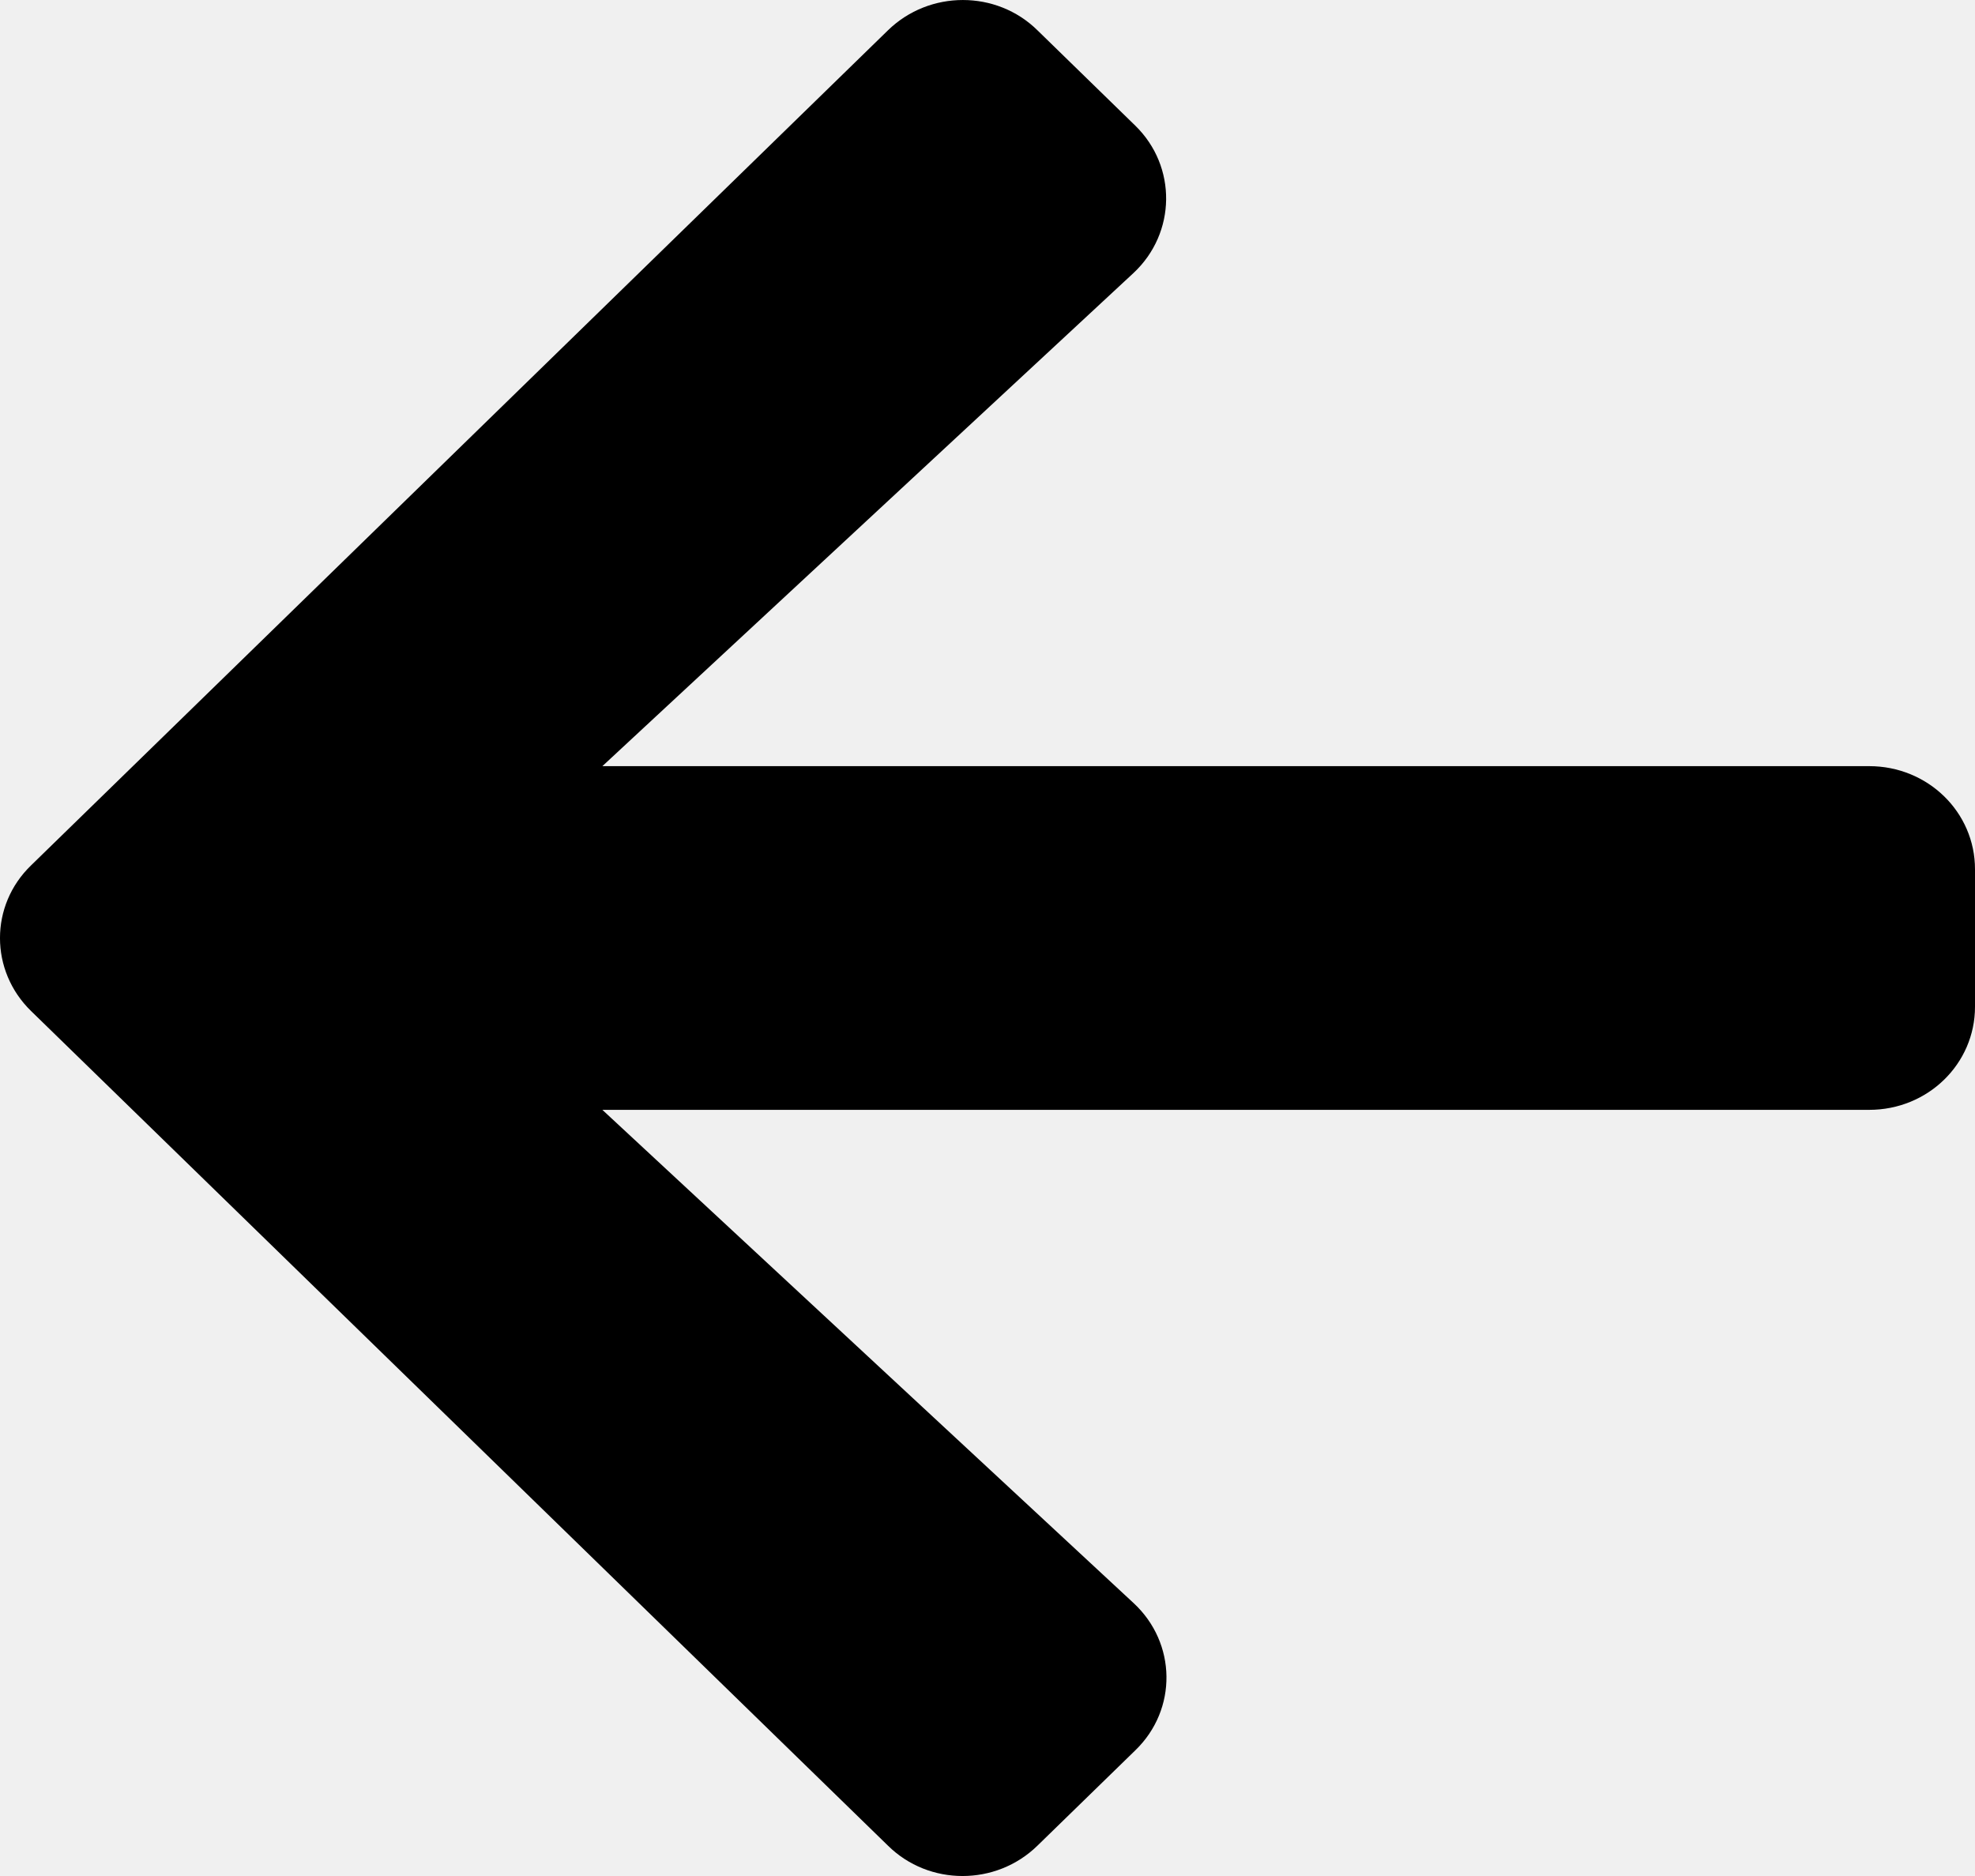
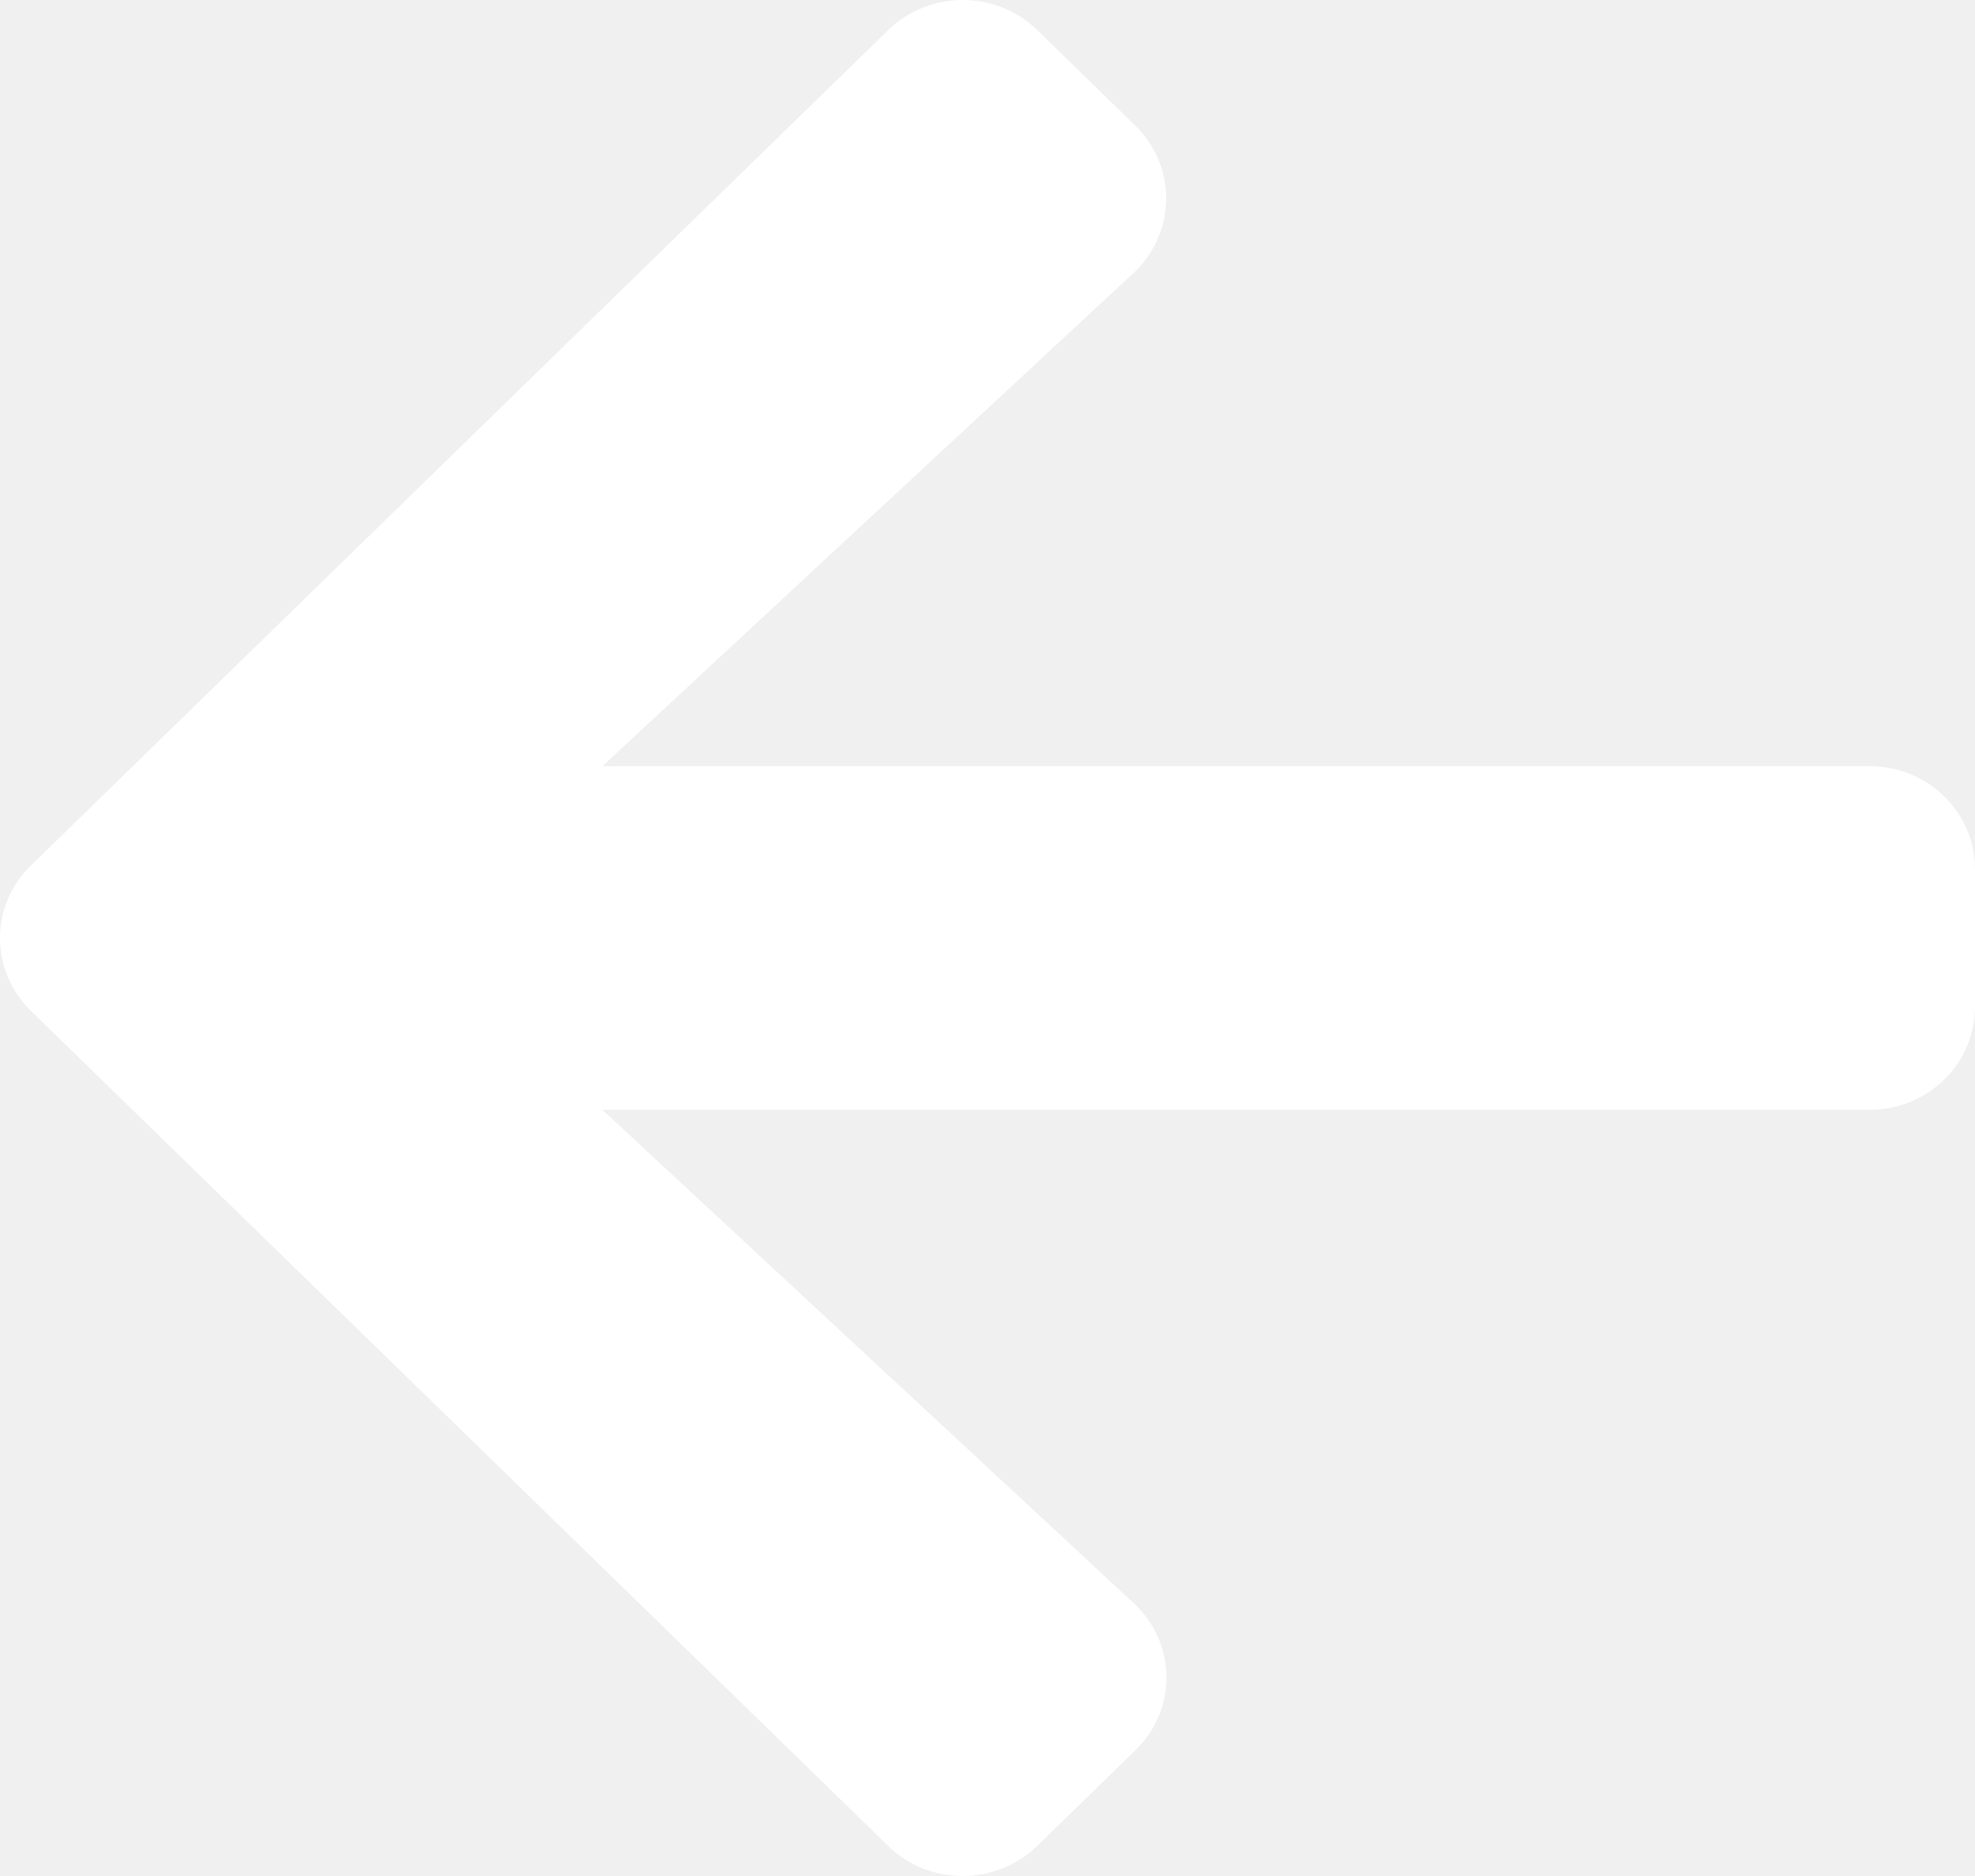
<svg xmlns="http://www.w3.org/2000/svg" width="40" height="38" viewBox="0 0 40 38" fill="none">
-   <path d="M22.993 35.455L21.011 37.386C20.172 38.205 18.815 38.205 17.985 37.386L0.629 20.479C-0.21 19.661 -0.21 18.339 0.629 17.529L17.985 0.613C18.824 -0.204 20.181 -0.204 21.011 0.613L22.993 2.545C23.841 3.372 23.823 4.721 22.957 5.53L12.2 15.519H37.857C39.045 15.519 40 16.45 40 17.608V20.392C40 21.55 39.045 22.481 37.857 22.481H12.2L22.957 32.47C23.832 33.279 23.85 34.628 22.993 35.455Z" fill="black" />
+   <path d="M22.993 35.455L21.011 37.386C20.172 38.205 18.815 38.205 17.985 37.386L0.629 20.479C-0.21 19.661 -0.21 18.339 0.629 17.529L17.985 0.613C18.824 -0.204 20.181 -0.204 21.011 0.613L22.993 2.545C23.841 3.372 23.823 4.721 22.957 5.53L12.2 15.519H37.857C39.045 15.519 40 16.45 40 17.608V20.392C40 21.55 39.045 22.481 37.857 22.481H12.2L22.957 32.47C23.832 33.279 23.85 34.628 22.993 35.455Z" fill="white" />
</svg>
